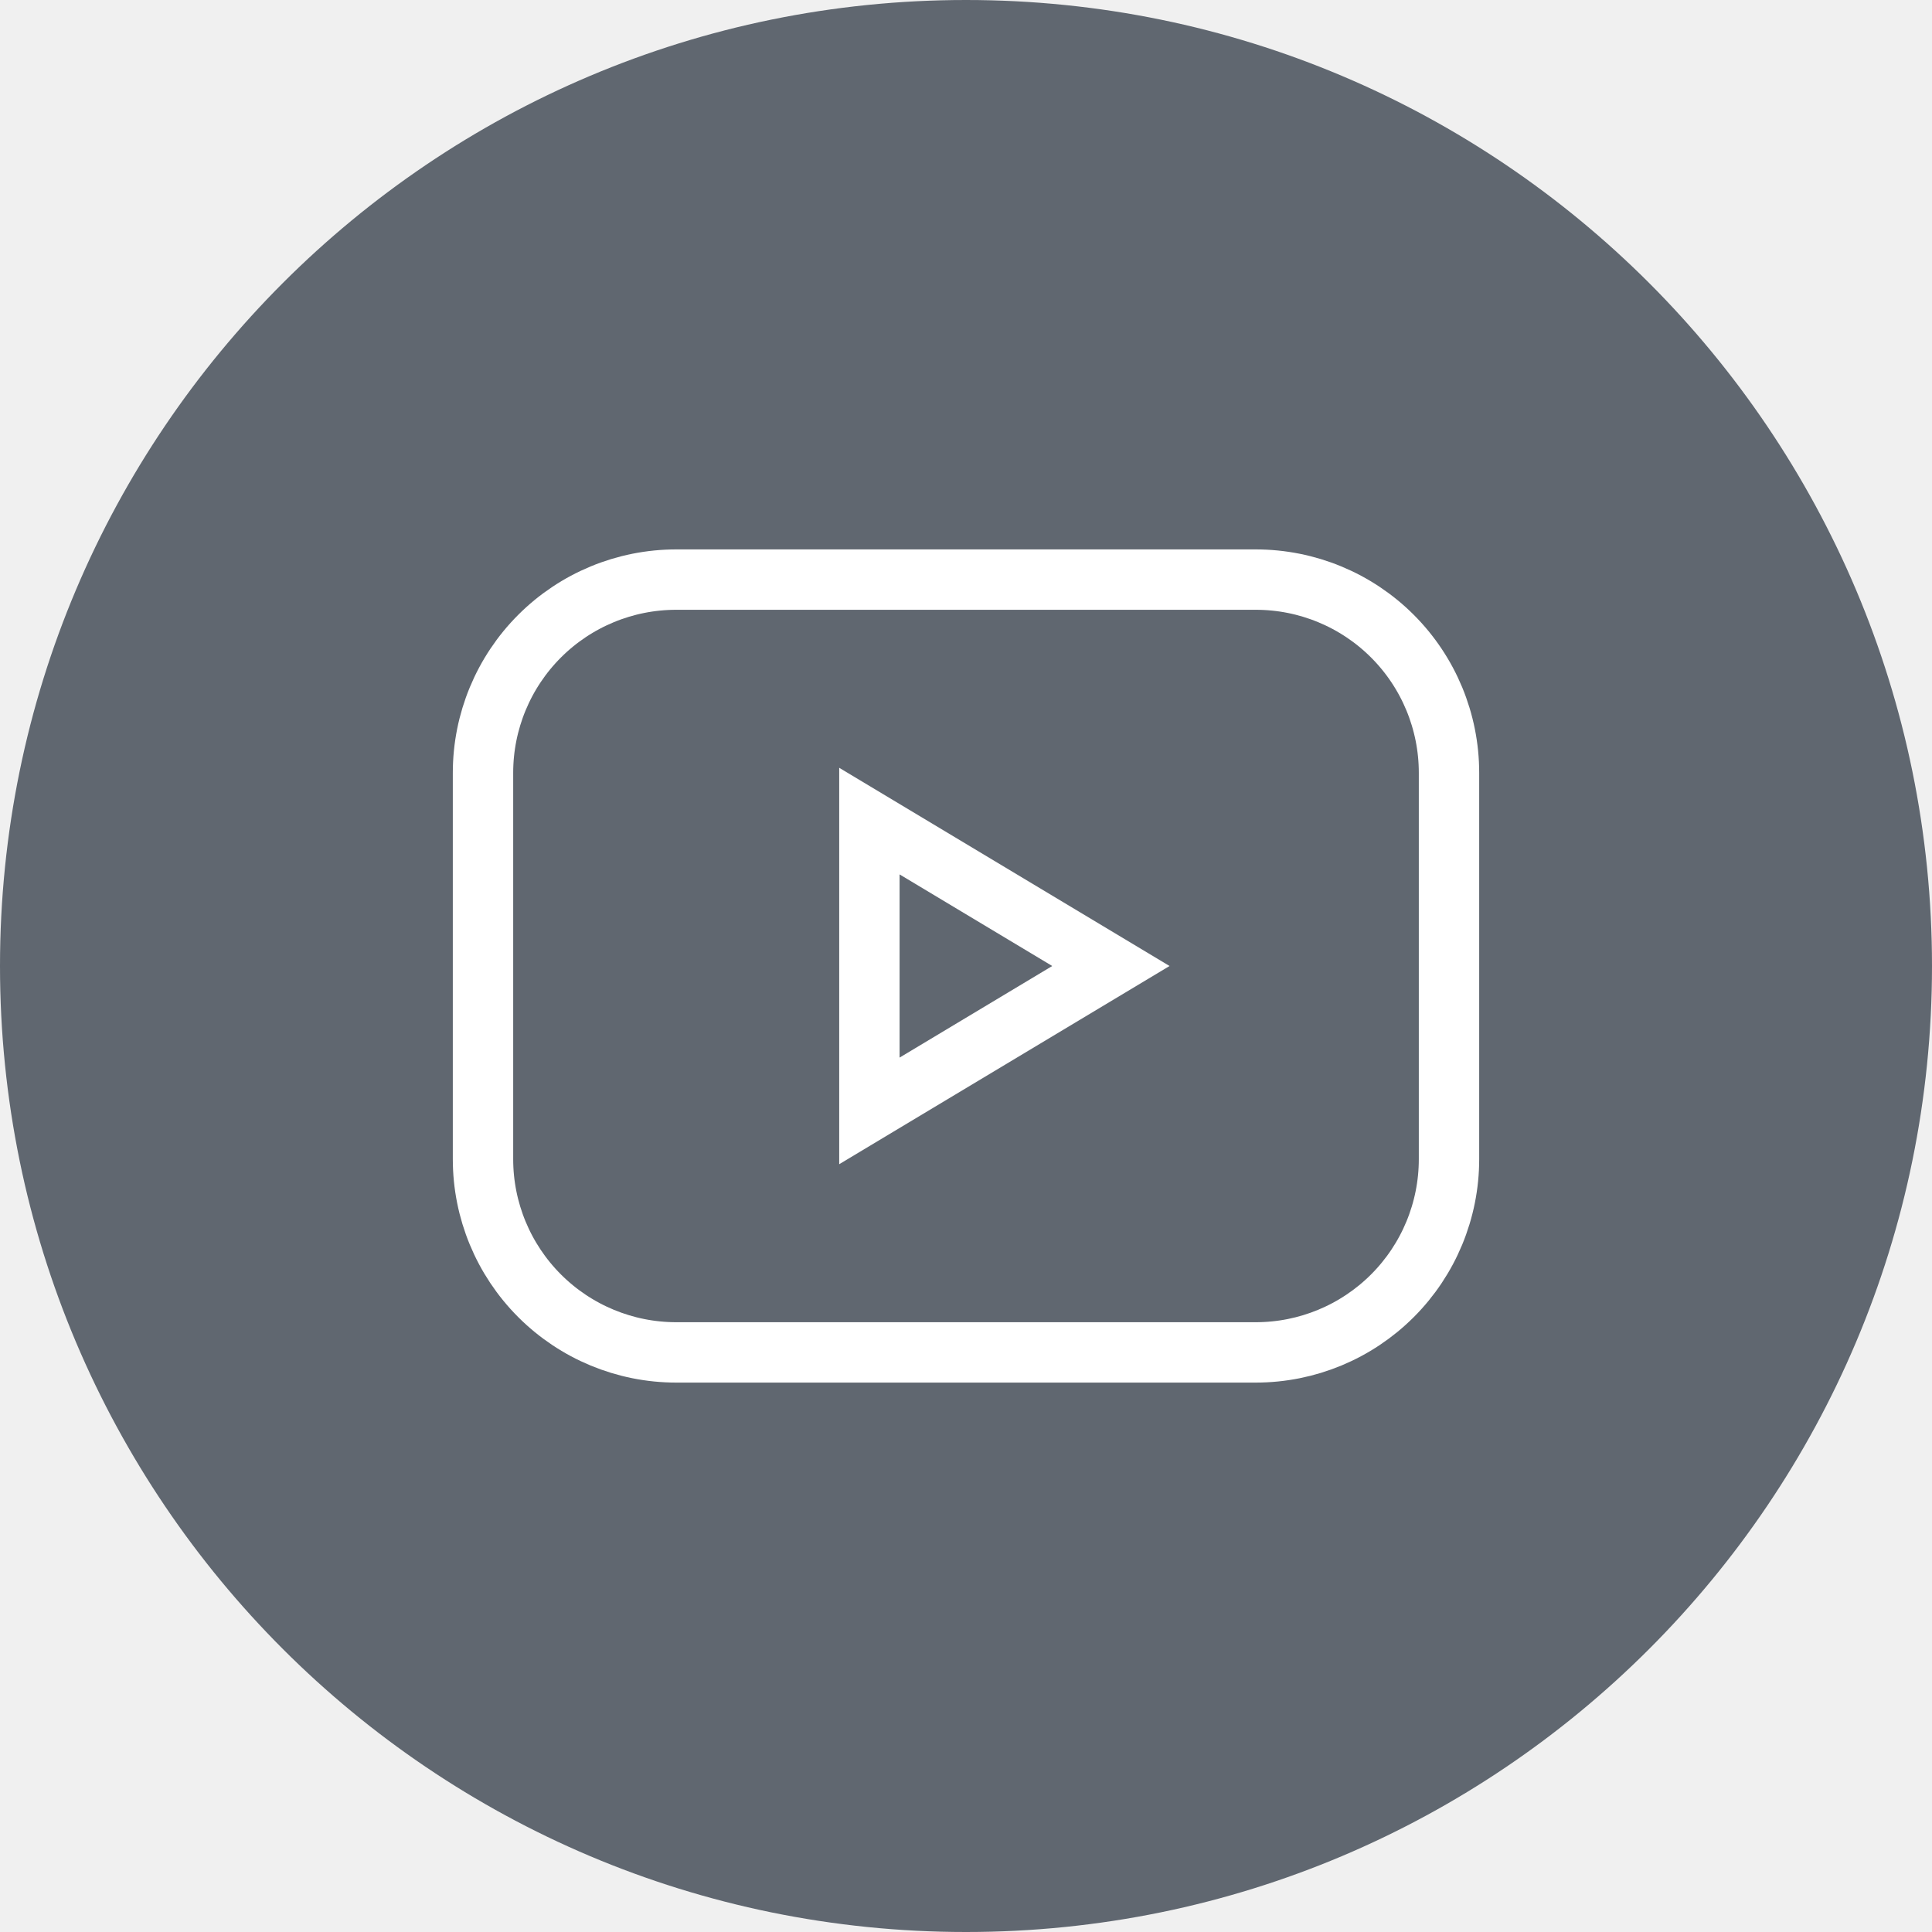
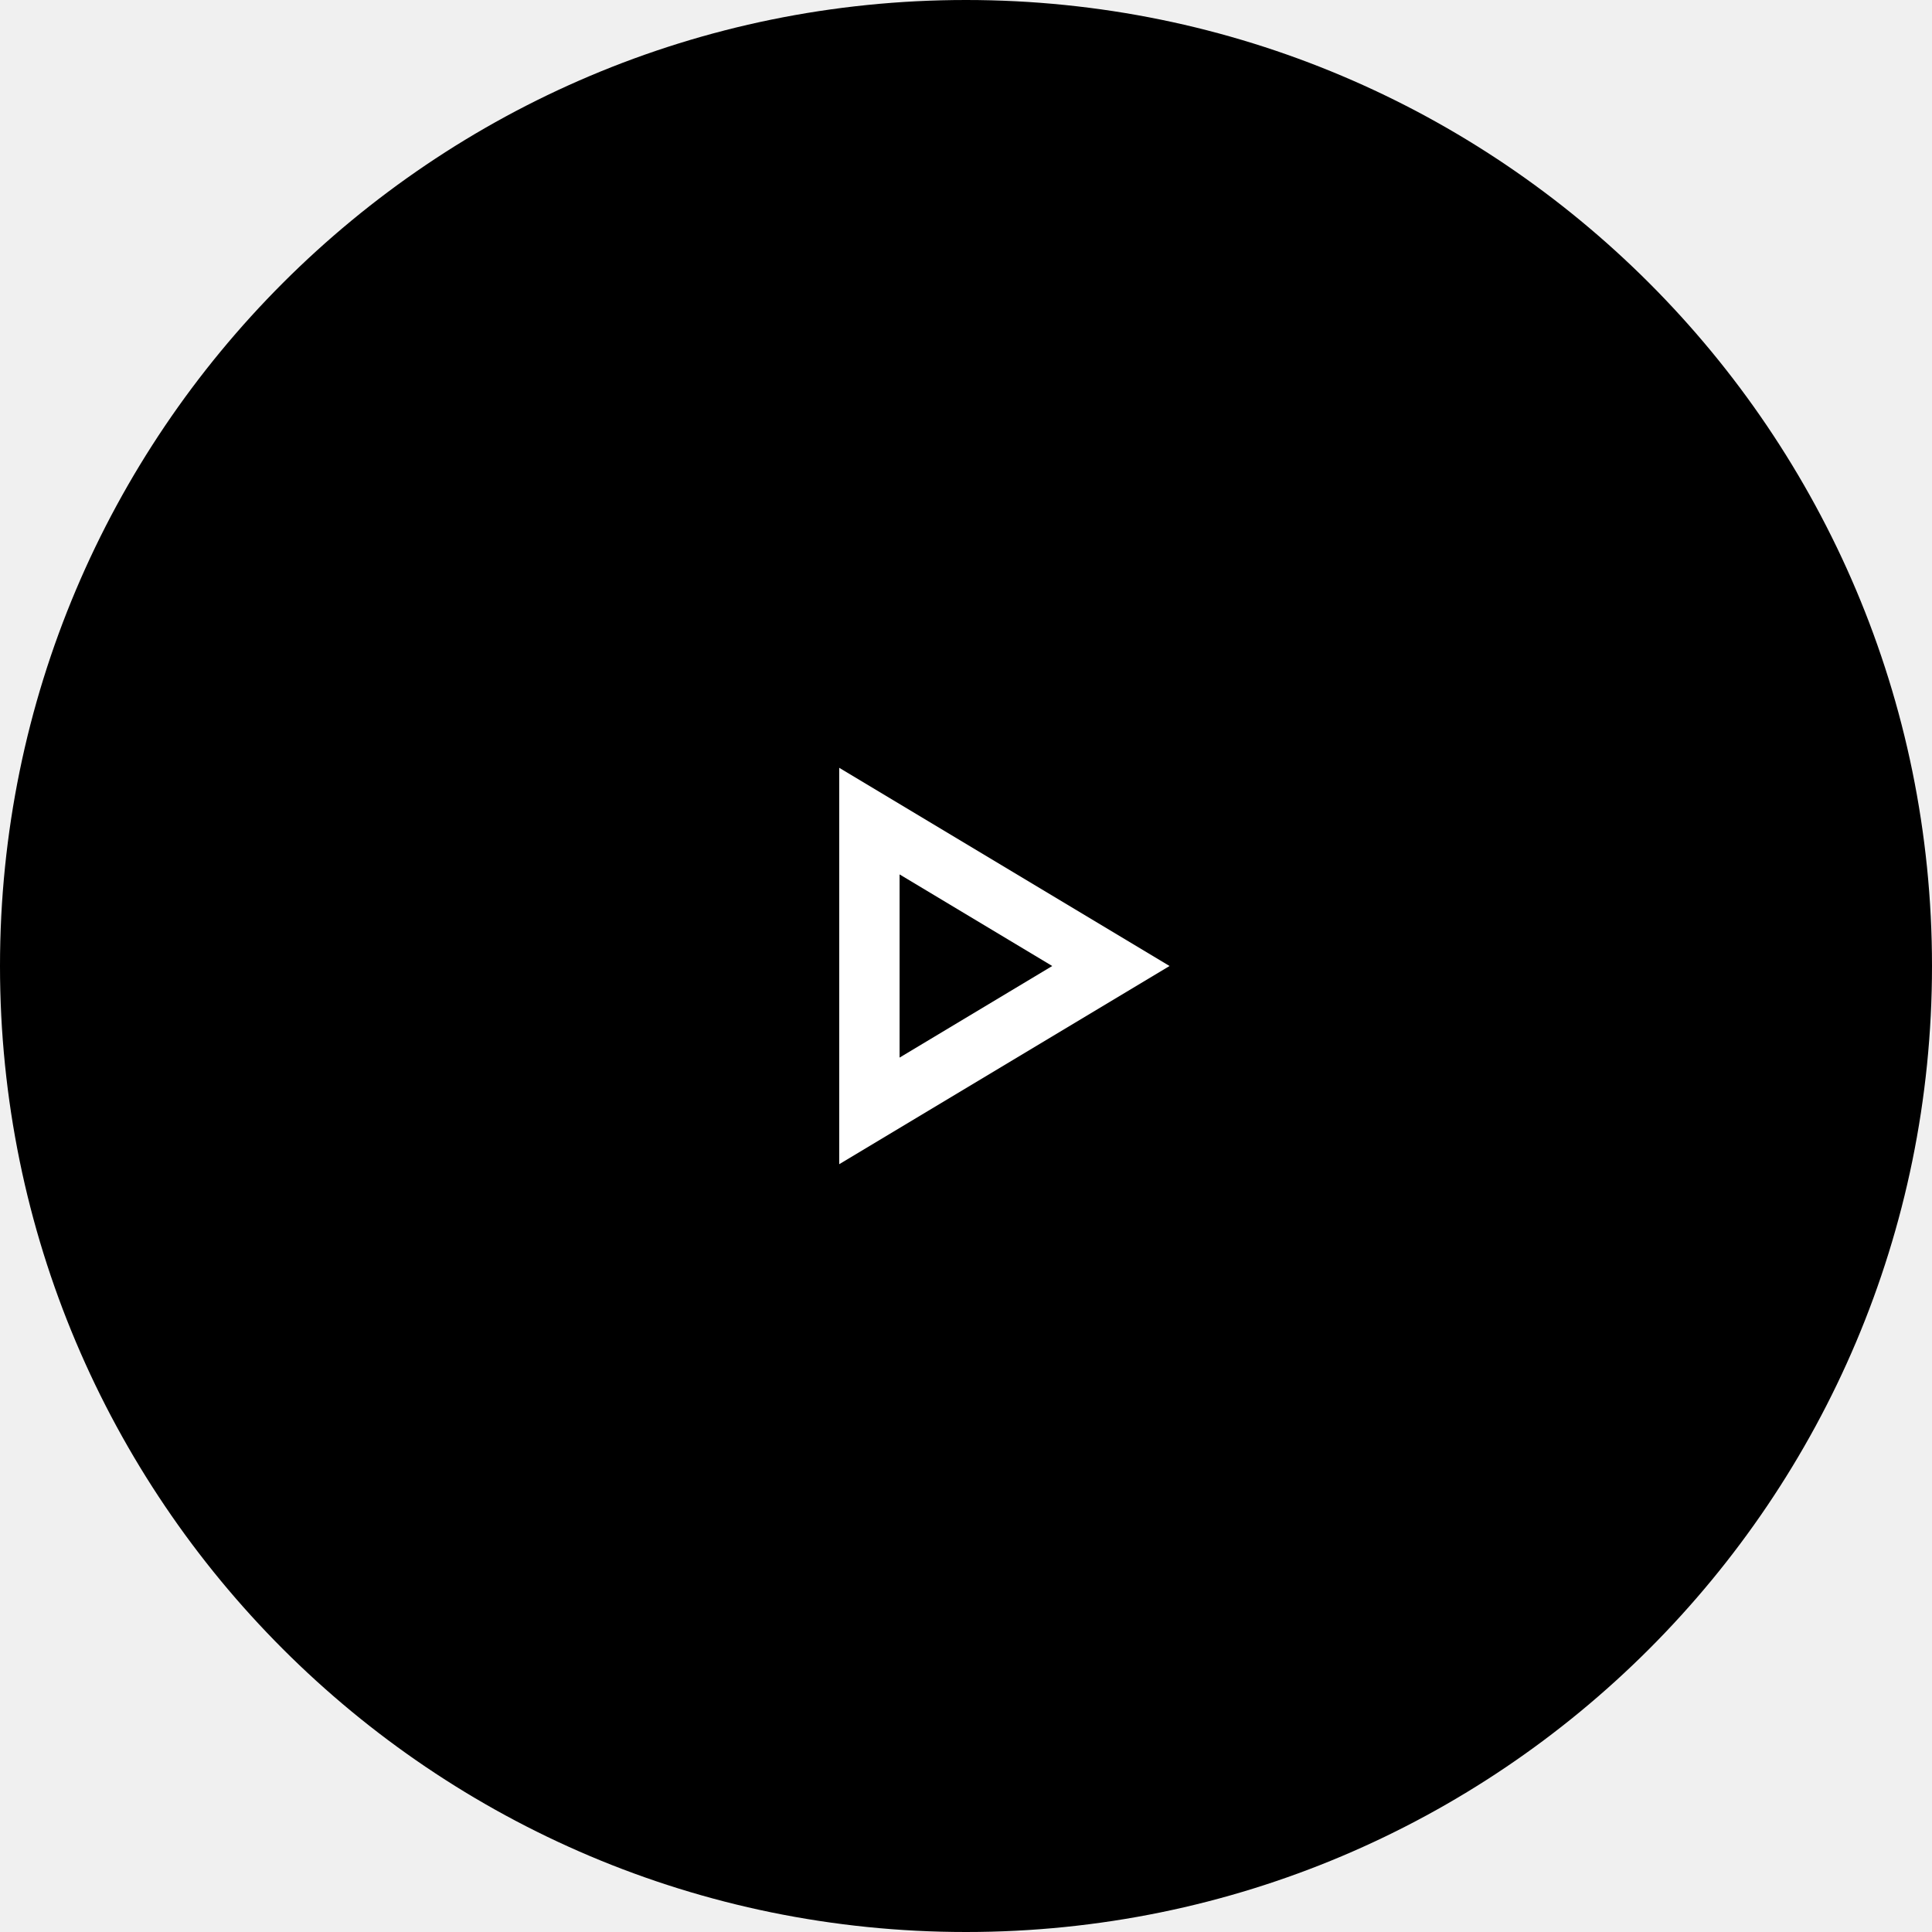
<svg xmlns="http://www.w3.org/2000/svg" width="32" height="32" viewBox="0 0 32 32" fill="none">
-   <g clip-path="url(#clip0_563_1318)">
-     <path d="M32 16C32 7.163 24.837 0 16 0C7.163 0 0 7.163 0 16C0 24.837 7.163 32 16 32C24.837 32 32 24.837 32 16Z" fill="#606770" />
-     <path d="M8 12.8C8 11.951 8.337 11.137 8.937 10.537C9.537 9.937 10.351 9.6 11.2 9.6H20.8C21.649 9.6 22.463 9.937 23.063 10.537C23.663 11.137 24 11.951 24 12.8V19.2C24 20.048 23.663 20.862 23.063 21.462C22.463 22.062 21.649 22.4 20.8 22.4H11.2C10.351 22.4 9.537 22.062 8.937 21.462C8.337 20.862 8 20.048 8 19.2V12.8Z" stroke="white" />
-     <path d="M14.4 13.6L18.4 16L14.4 18.4V13.6Z" stroke="white" />
+   <g>
+     <path d="M32 16C32 7.163 24.837 0 16 0C7.163 0 0 7.163 0 16C0 24.837 7.163 32 16 32C24.837 32 32 24.837 32 16Z" fill="currentColor" />
+     <path d="M8 12.8C8 11.951 8.337 11.137 8.937 10.537C9.537 9.937 10.351 9.6 11.2 9.6H20.8C21.649 9.6 22.463 9.937 23.063 10.537C23.663 11.137 24 11.951 24 12.8V19.2C24 20.048 23.663 20.862 23.063 21.462C22.463 22.062 21.649 22.4 20.8 22.4H11.2C10.351 22.4 9.537 22.062 8.937 21.462C8.337 20.862 8 20.048 8 19.2V12.8Z" class="icon-stroke" />
+     <path d="M14.4 13.6L18.4 16L14.4 18.4V13.6Z" stroke="white" class="icon-stroke" />
  </g>
-   <defs>
-     <clipPath id="clip0_563_1318">
-       <rect width="32" height="32" fill="white" />
-     </clipPath>
-   </defs>
</svg>
